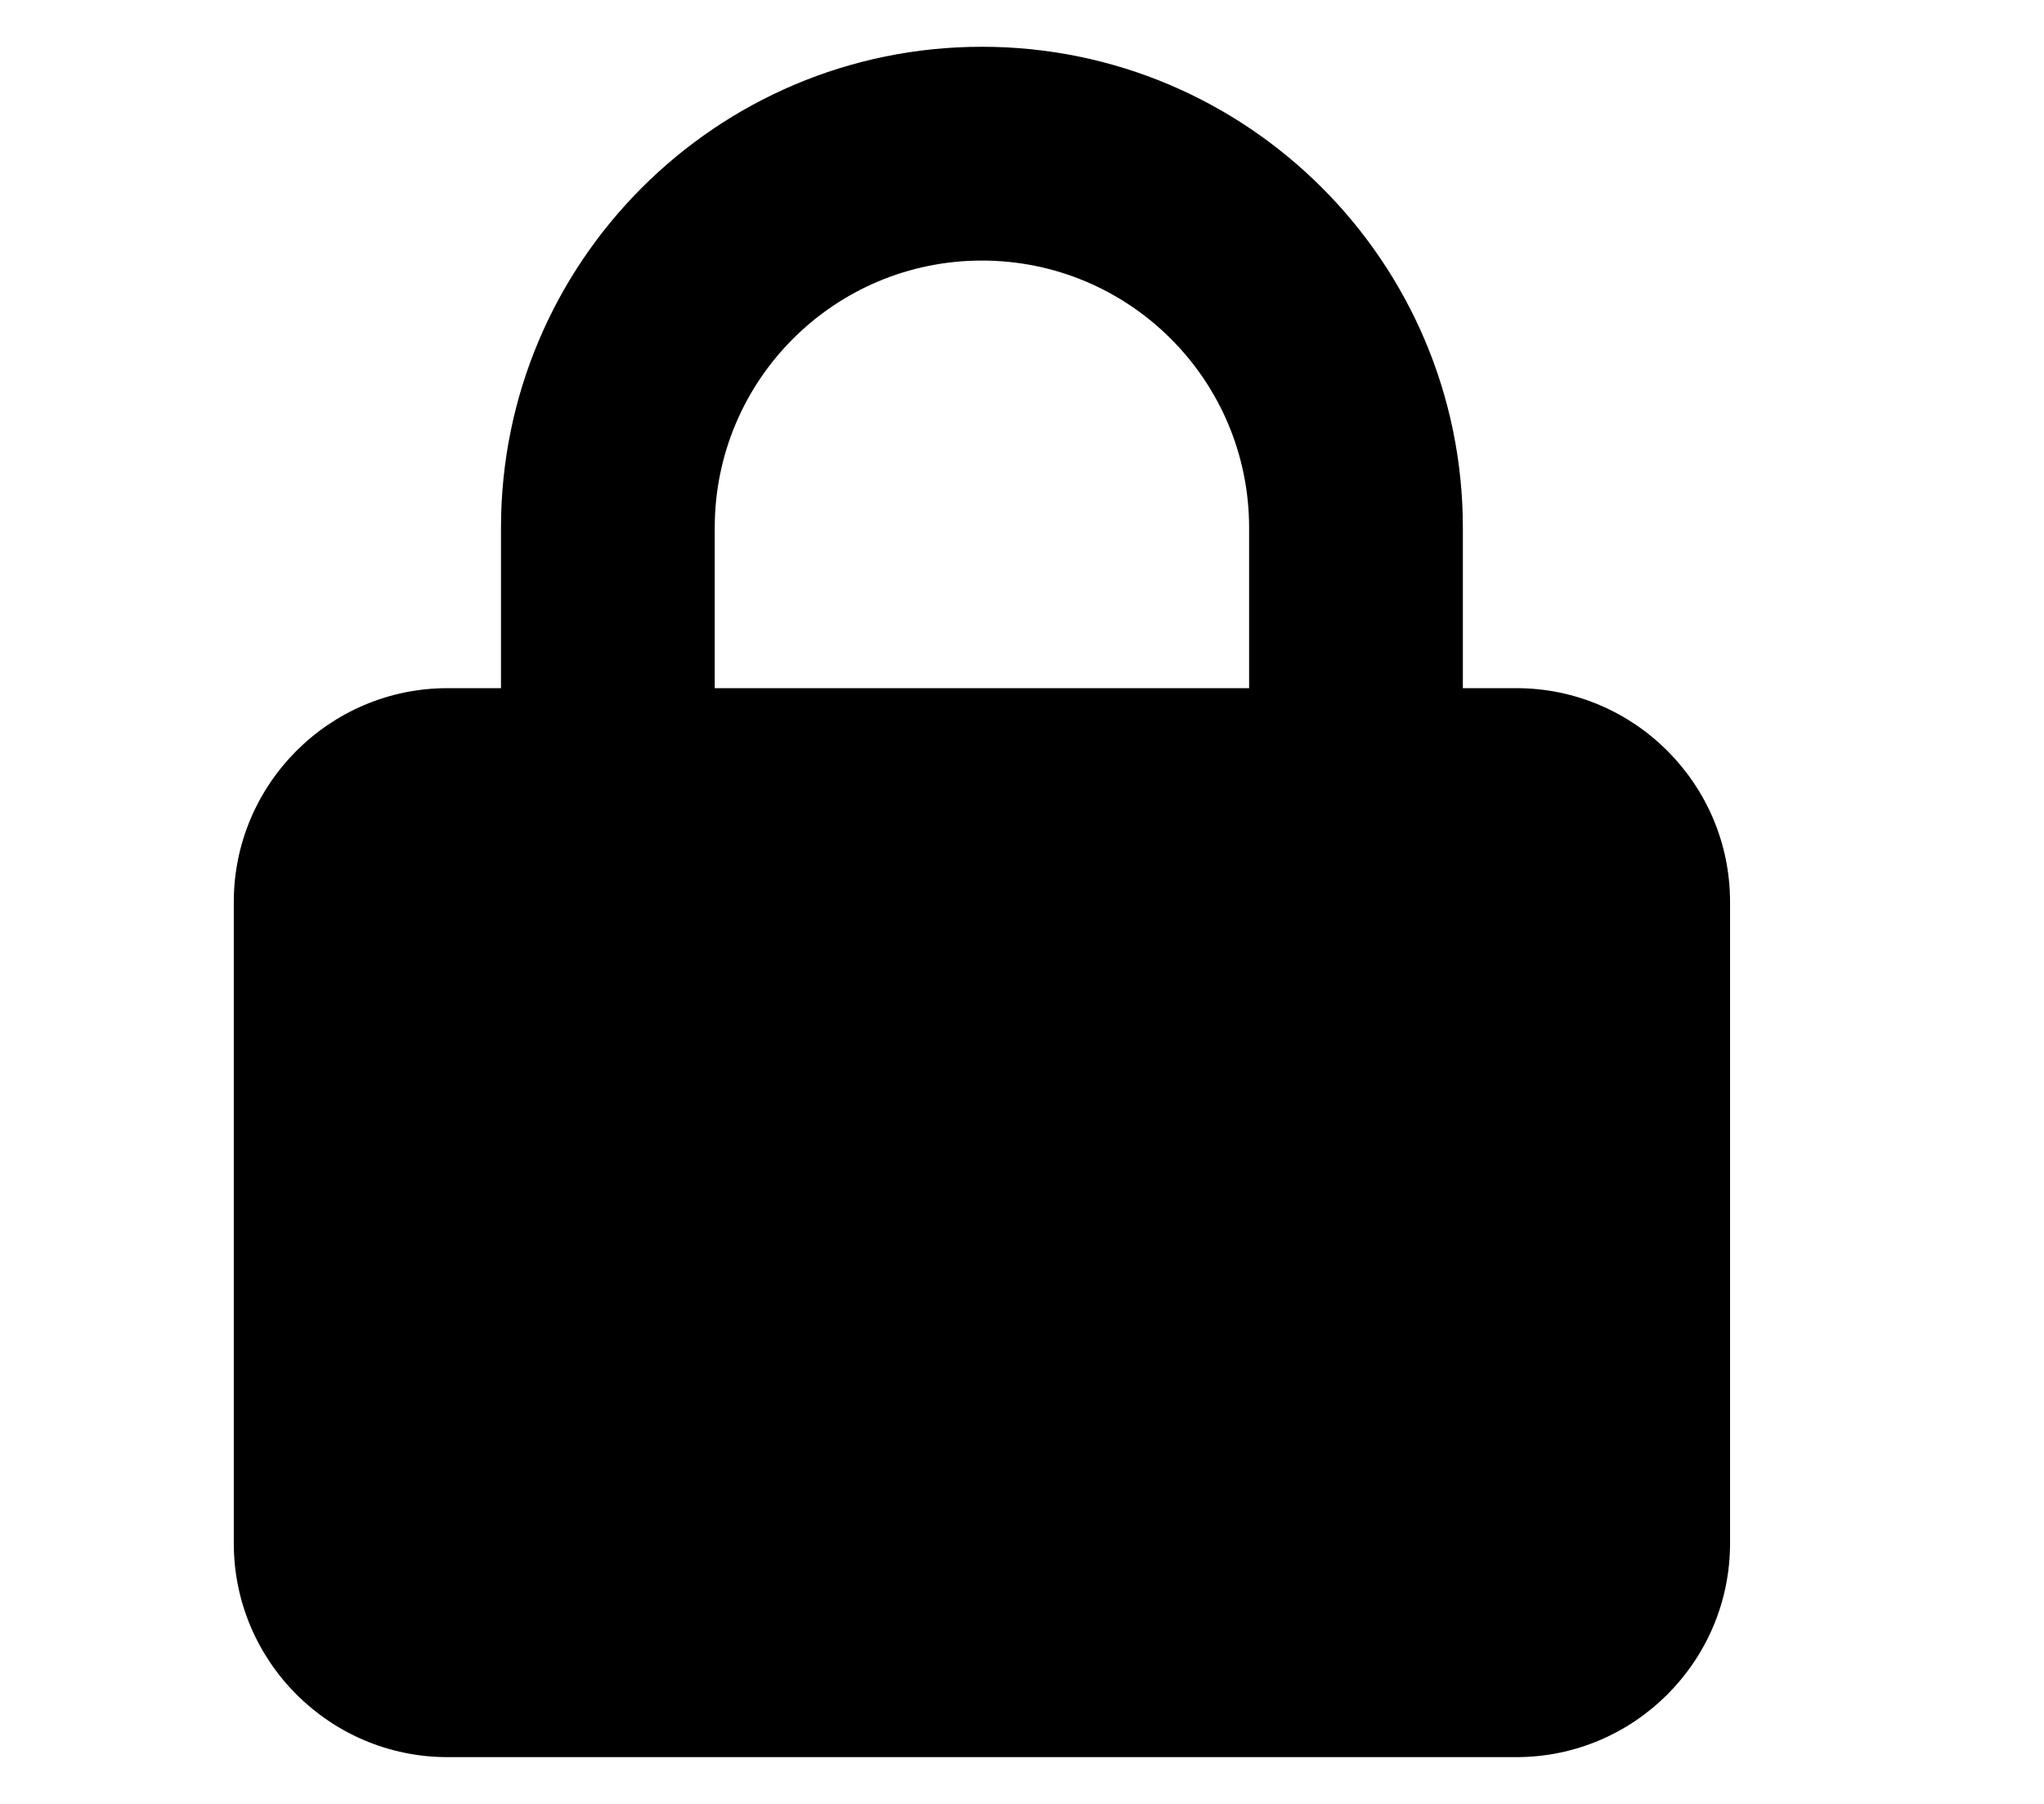
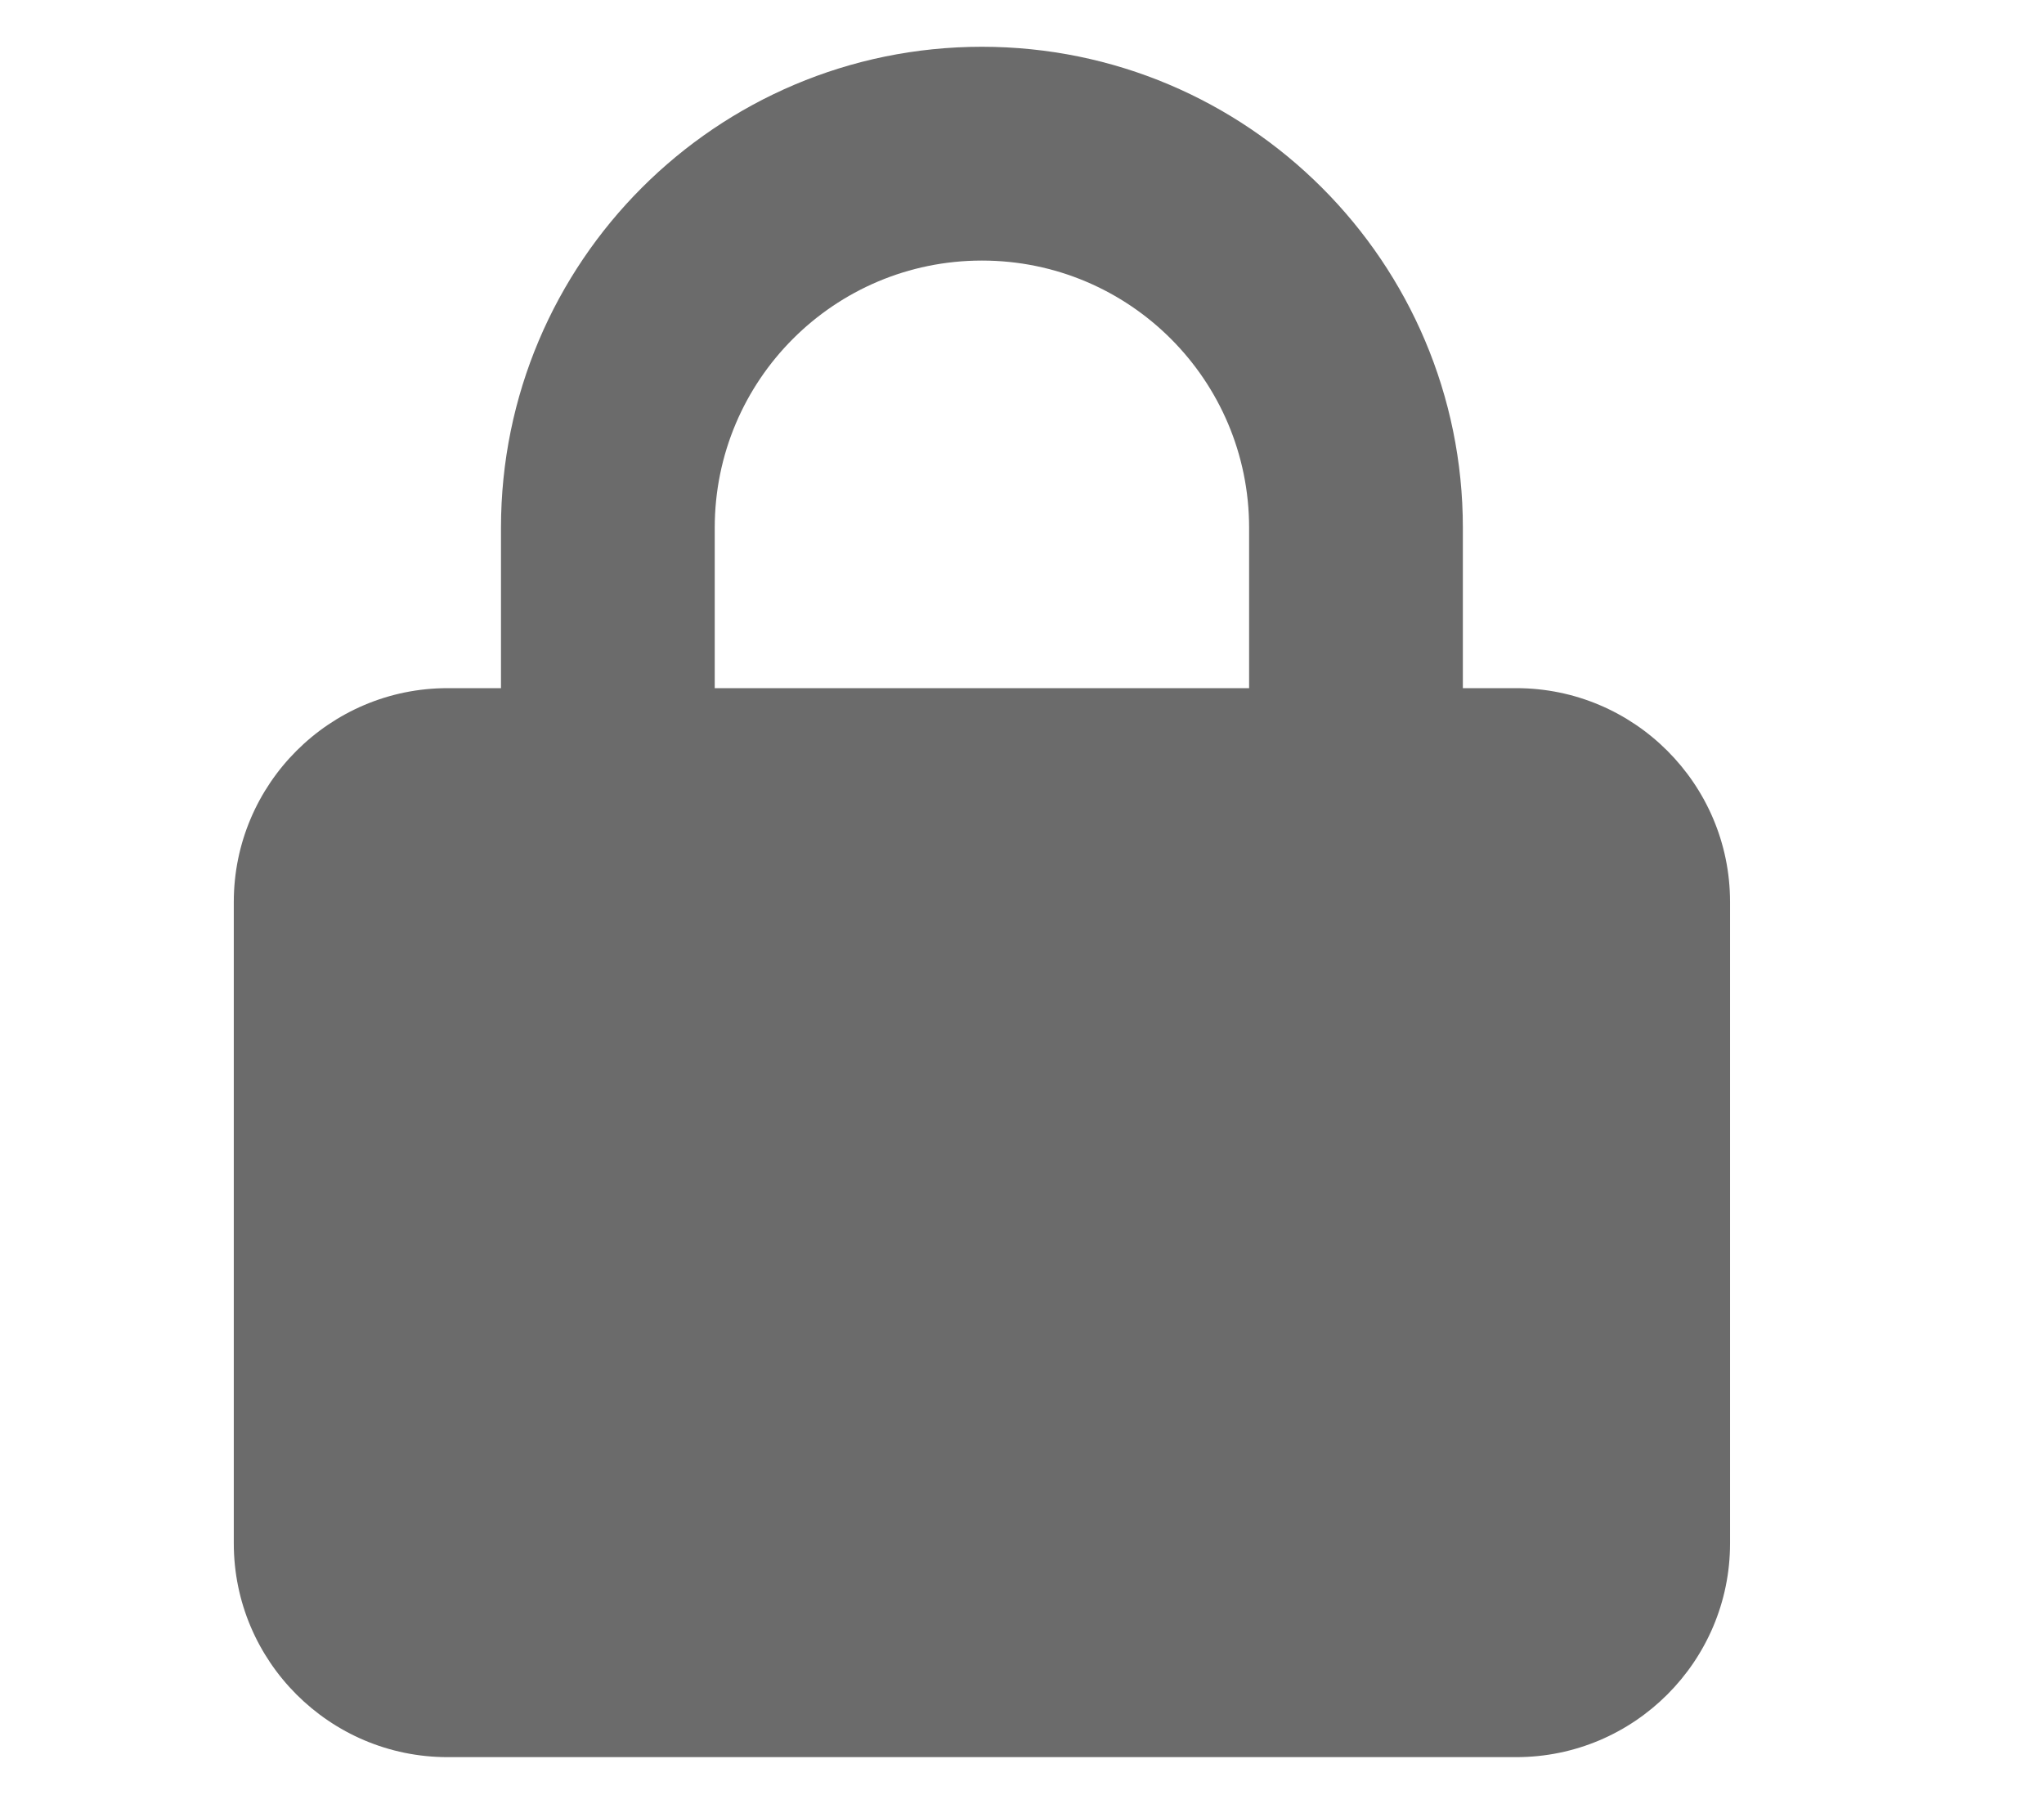
- <svg xmlns="http://www.w3.org/2000/svg" width="34" height="30" viewBox="-70 0 612 512">
+ <svg xmlns="http://www.w3.org/2000/svg" width="34" height="30" fill="#00000094" viewBox="-70 0 612 512">
  <path d="M144 144v48H304V144c0-44.2-35.8-80-80-80s-80 35.8-80 80zM80 192V144C80 64.5 144.5 0 224 0s144 64.5 144 144v48h16c35.3 0 64 28.7 64 64V448c0 35.3-28.7 64-64 64H64c-35.3 0-64-28.7-64-64V256c0-35.3 28.7-64 64-64H80z" />
</svg>
